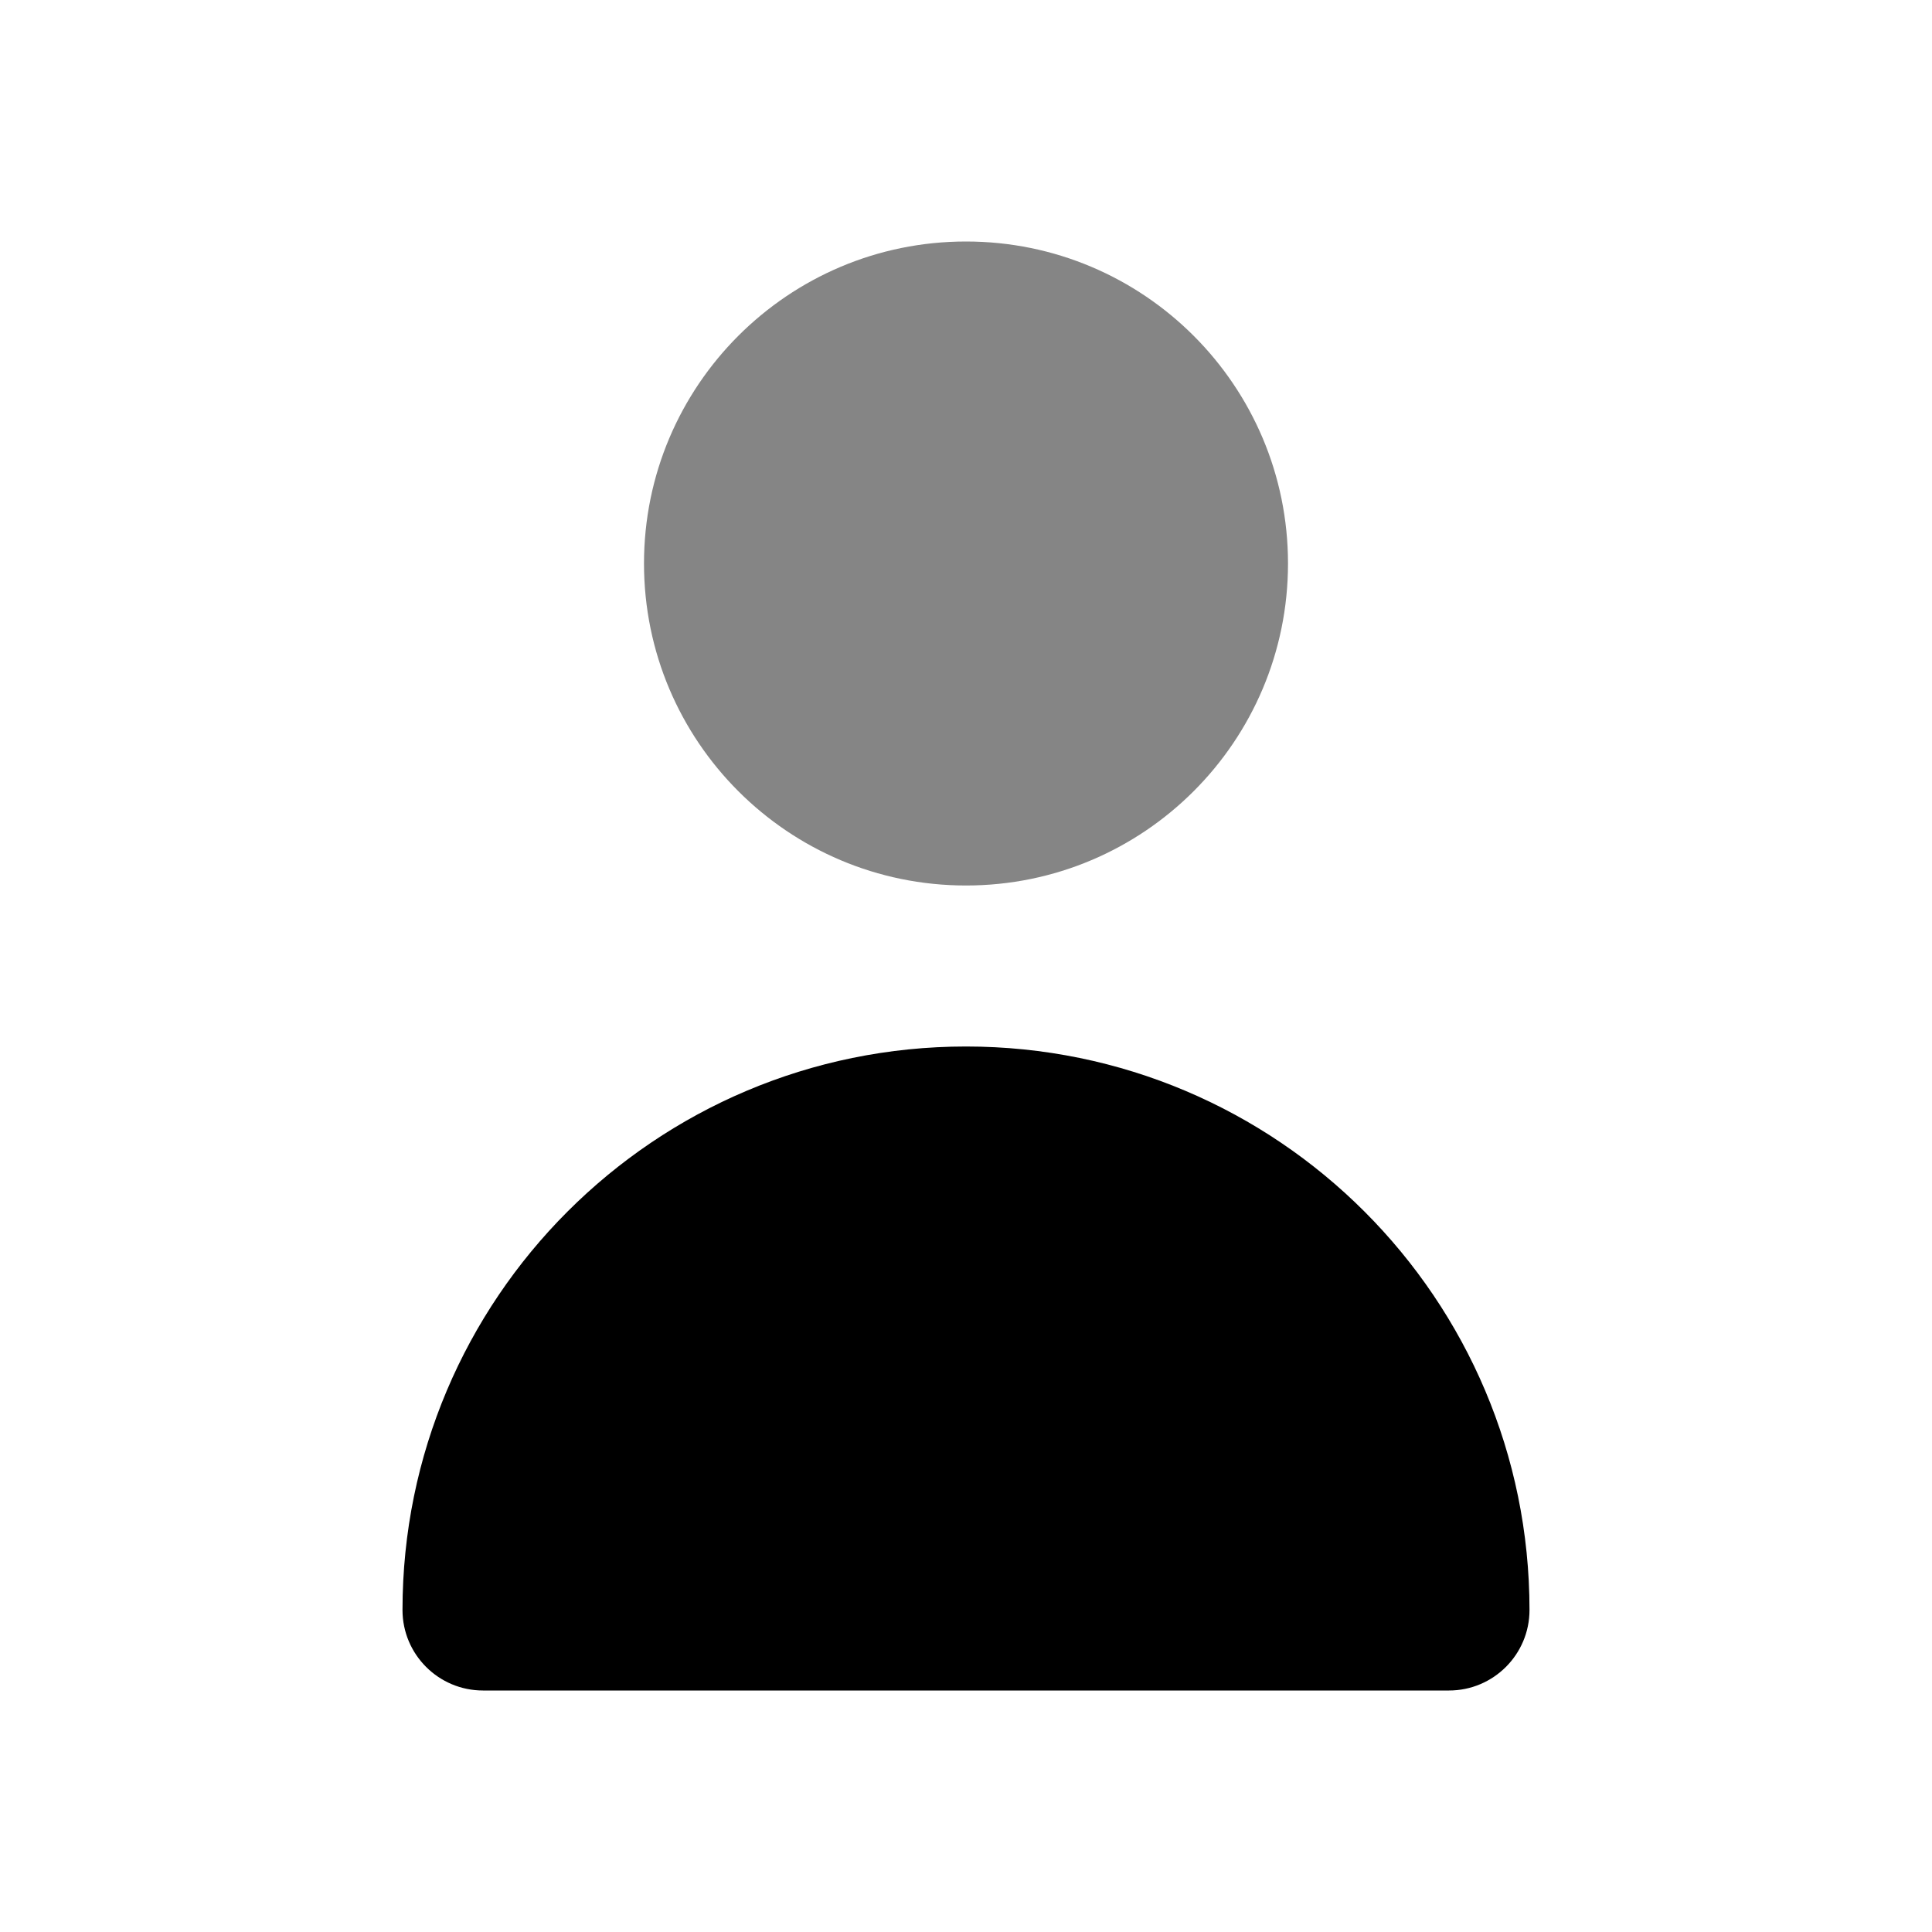
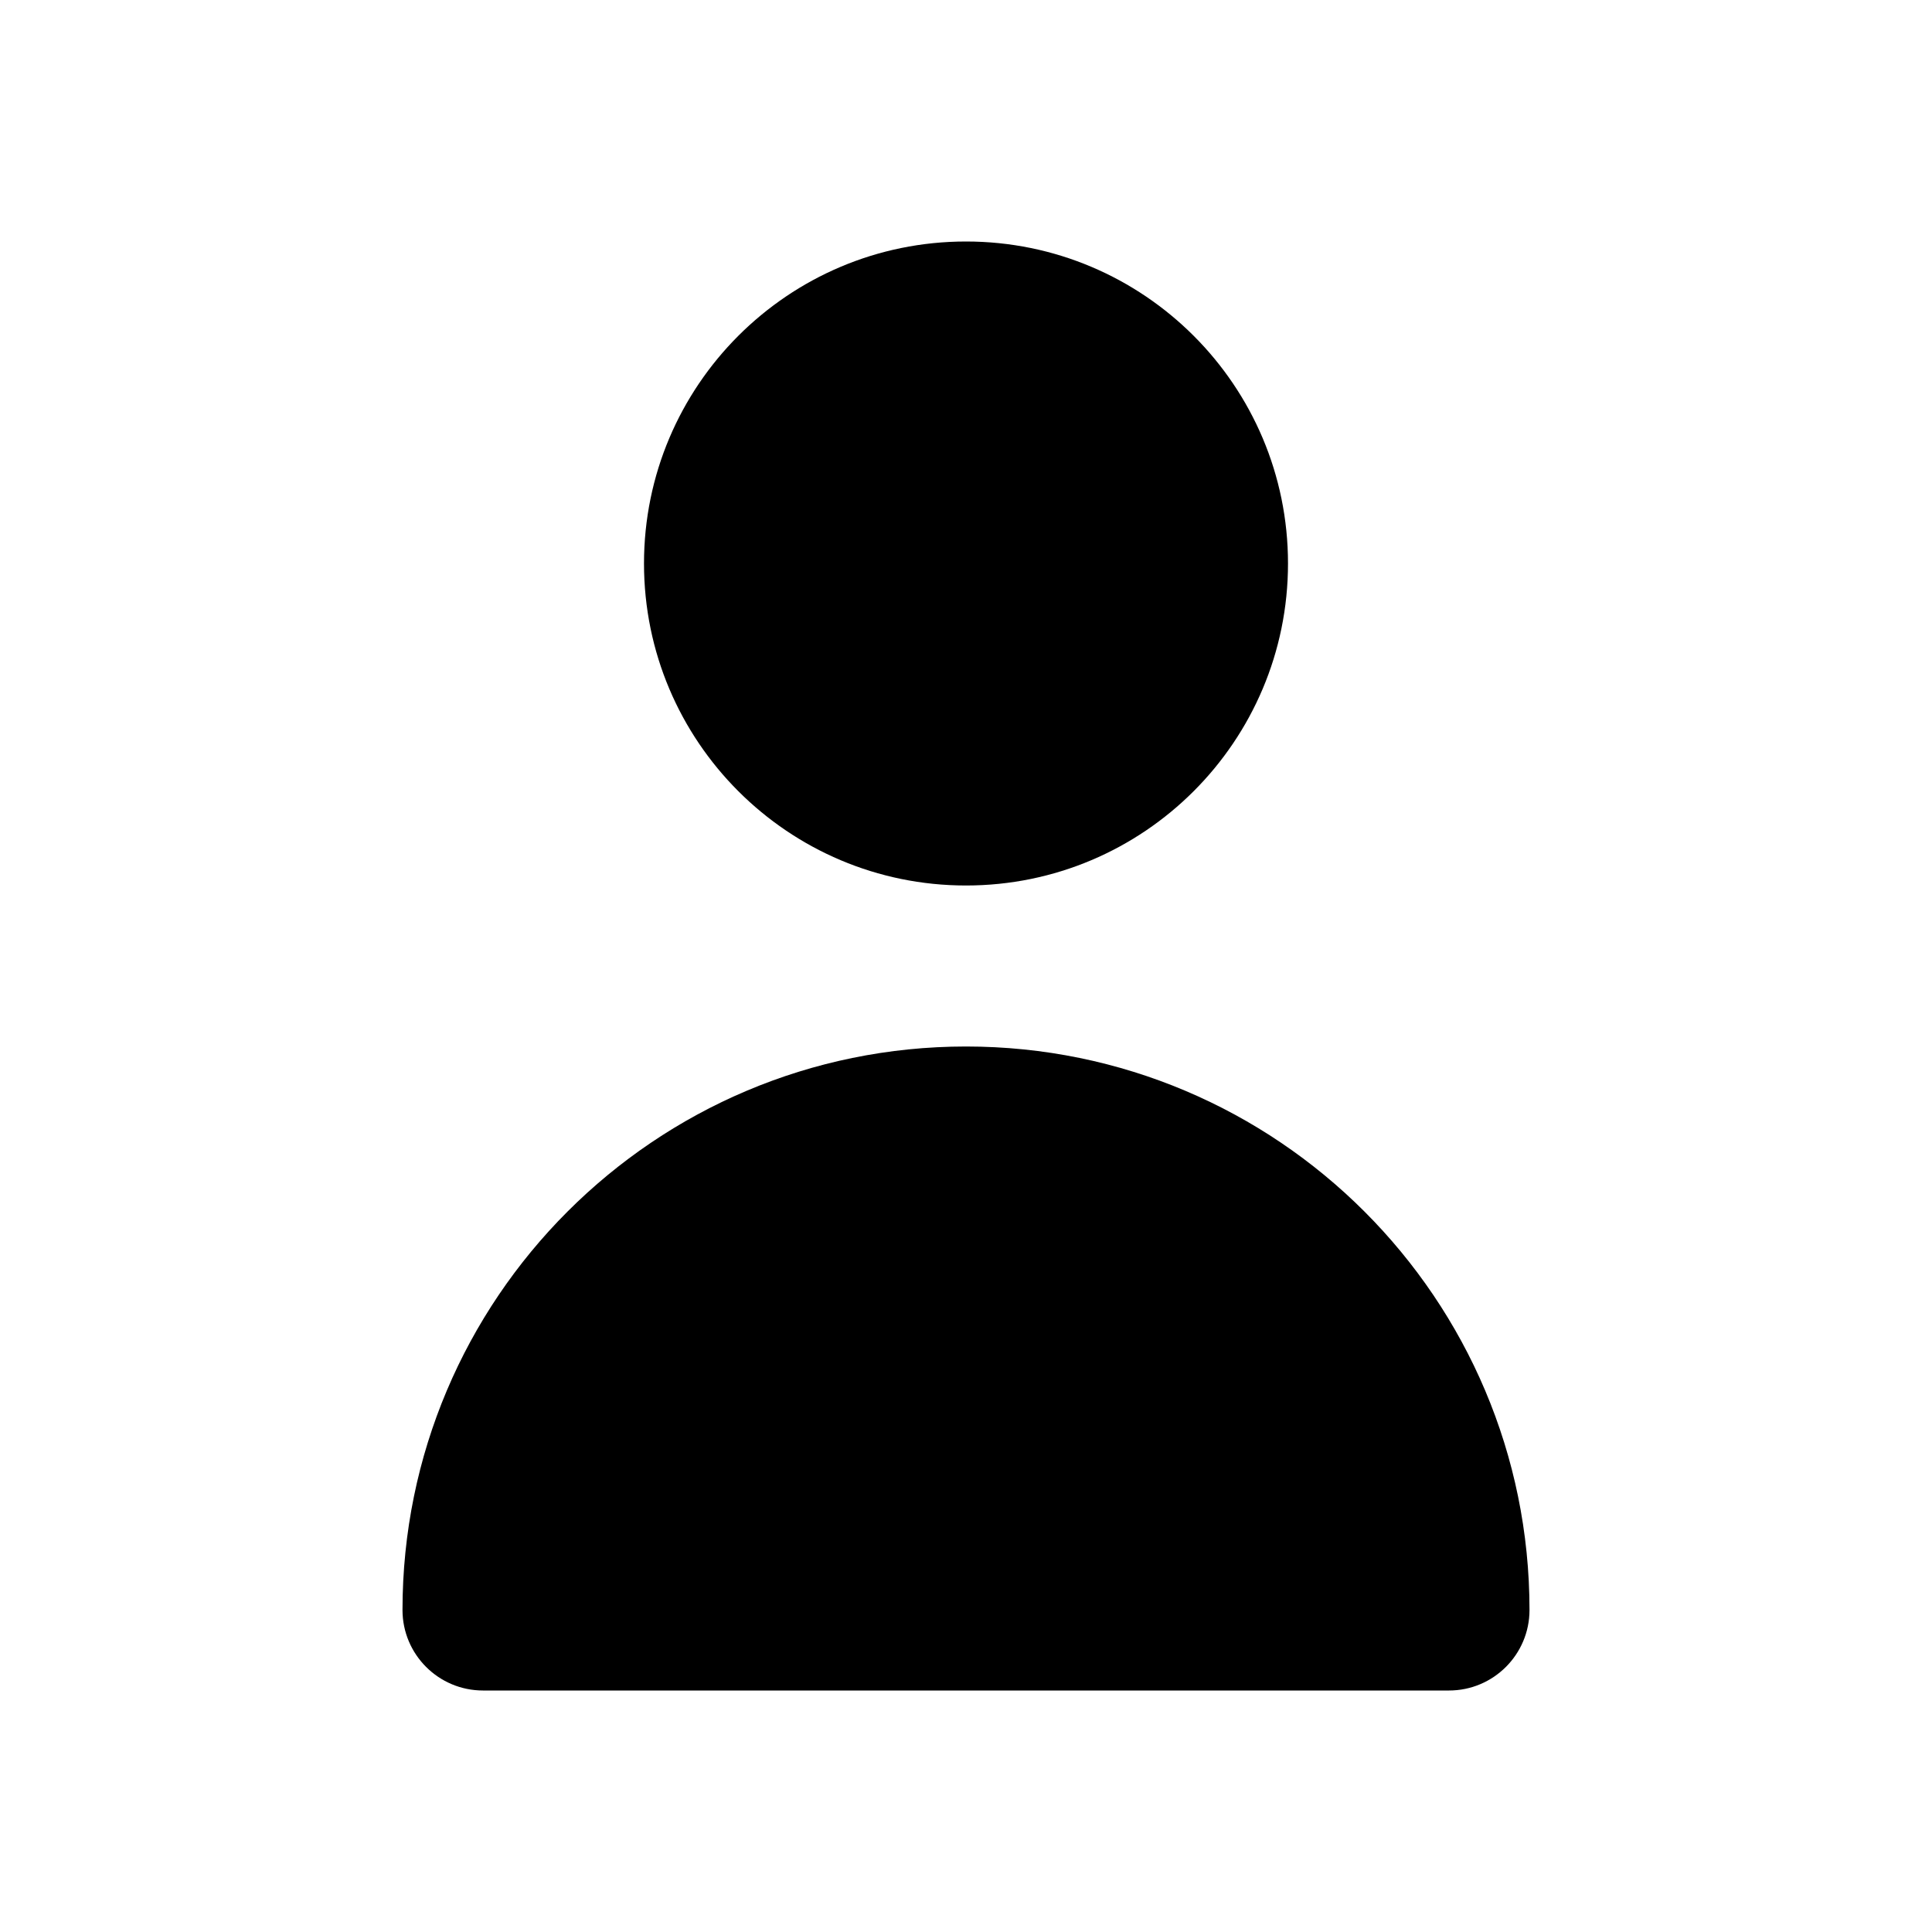
<svg xmlns="http://www.w3.org/2000/svg" height="24" viewBox="0 0 24 24" width="24">
  <g transform="translate(5 3)">
-     <path d="m7 8c2.209 0 4-1.791 4-4s-1.791-4-4-4-4 1.791-4 4 1.791 4 4 4z" opacity=".48" />
+     <path d="m7 8c2.209 0 4-1.791 4-4s-1.791-4-4-4-4 1.791-4 4 1.791 4 4 4z" opacity="100" />
    <path d="m13 18c.552 0 1-.448 1-1 0-3.866-3.134-7-7-7-3.866 0-7 3.134-7 7 0 .552.448 1 1 1z" />
  </g>
</svg>
